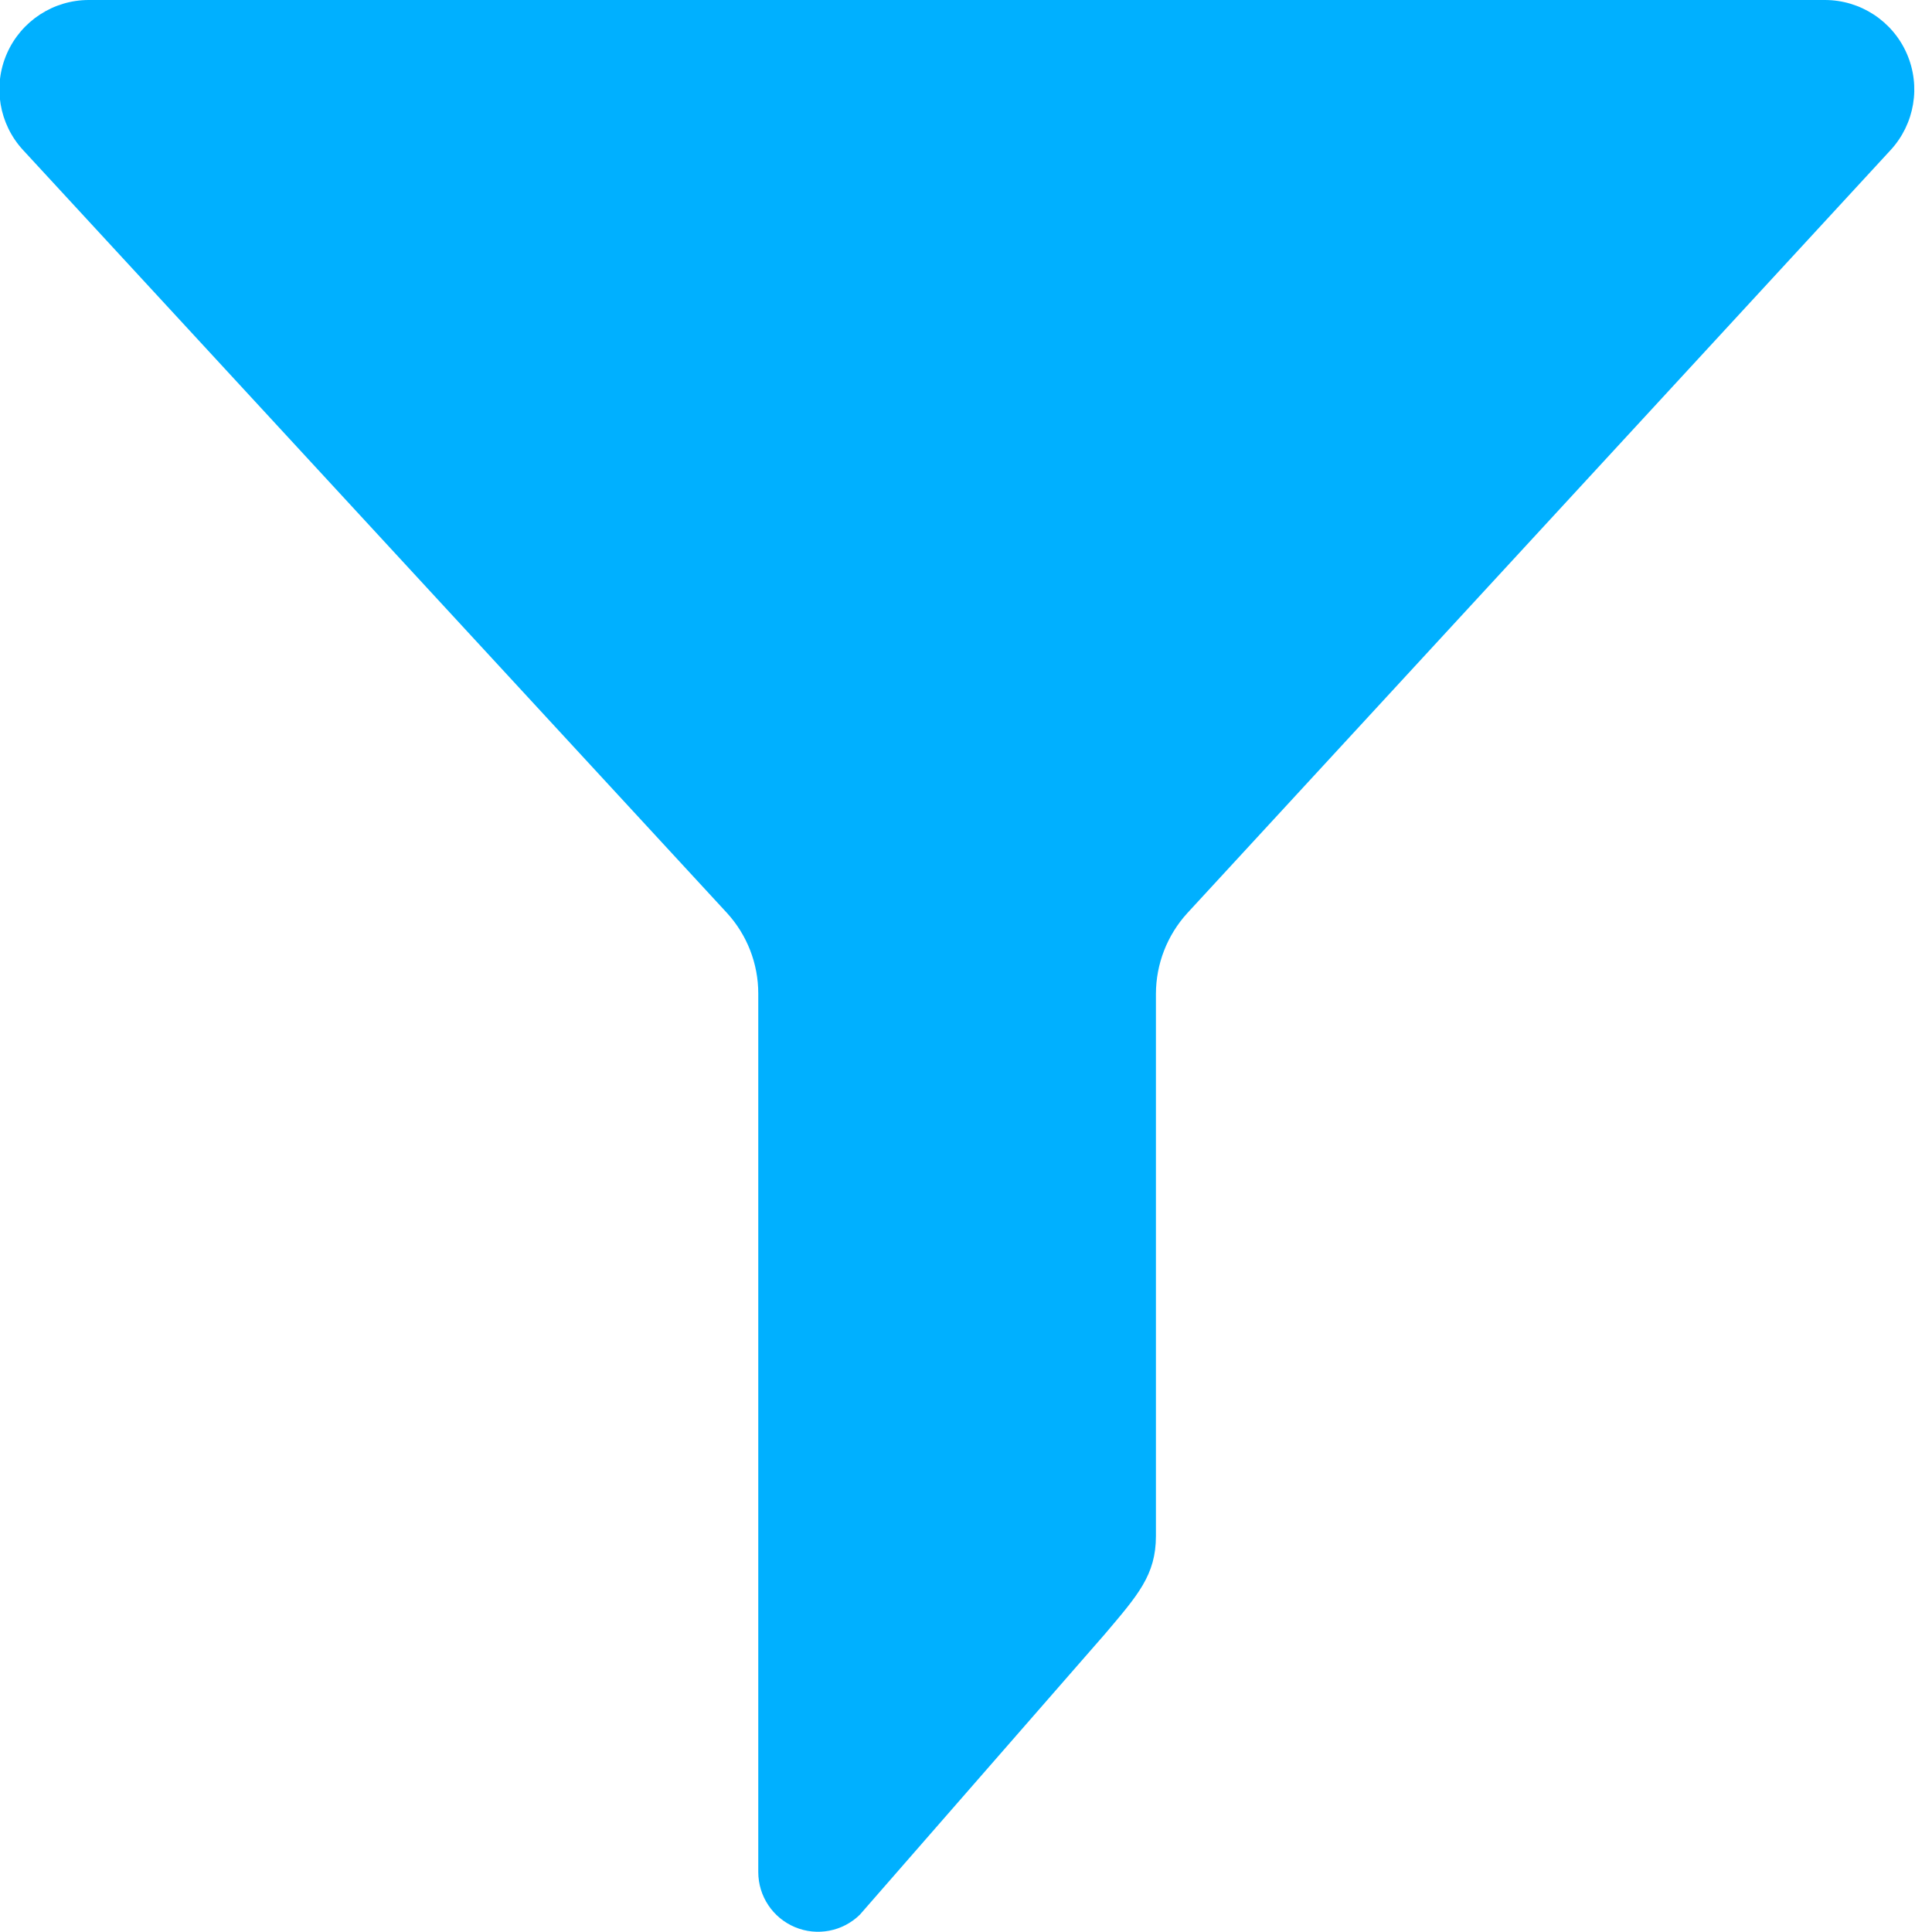
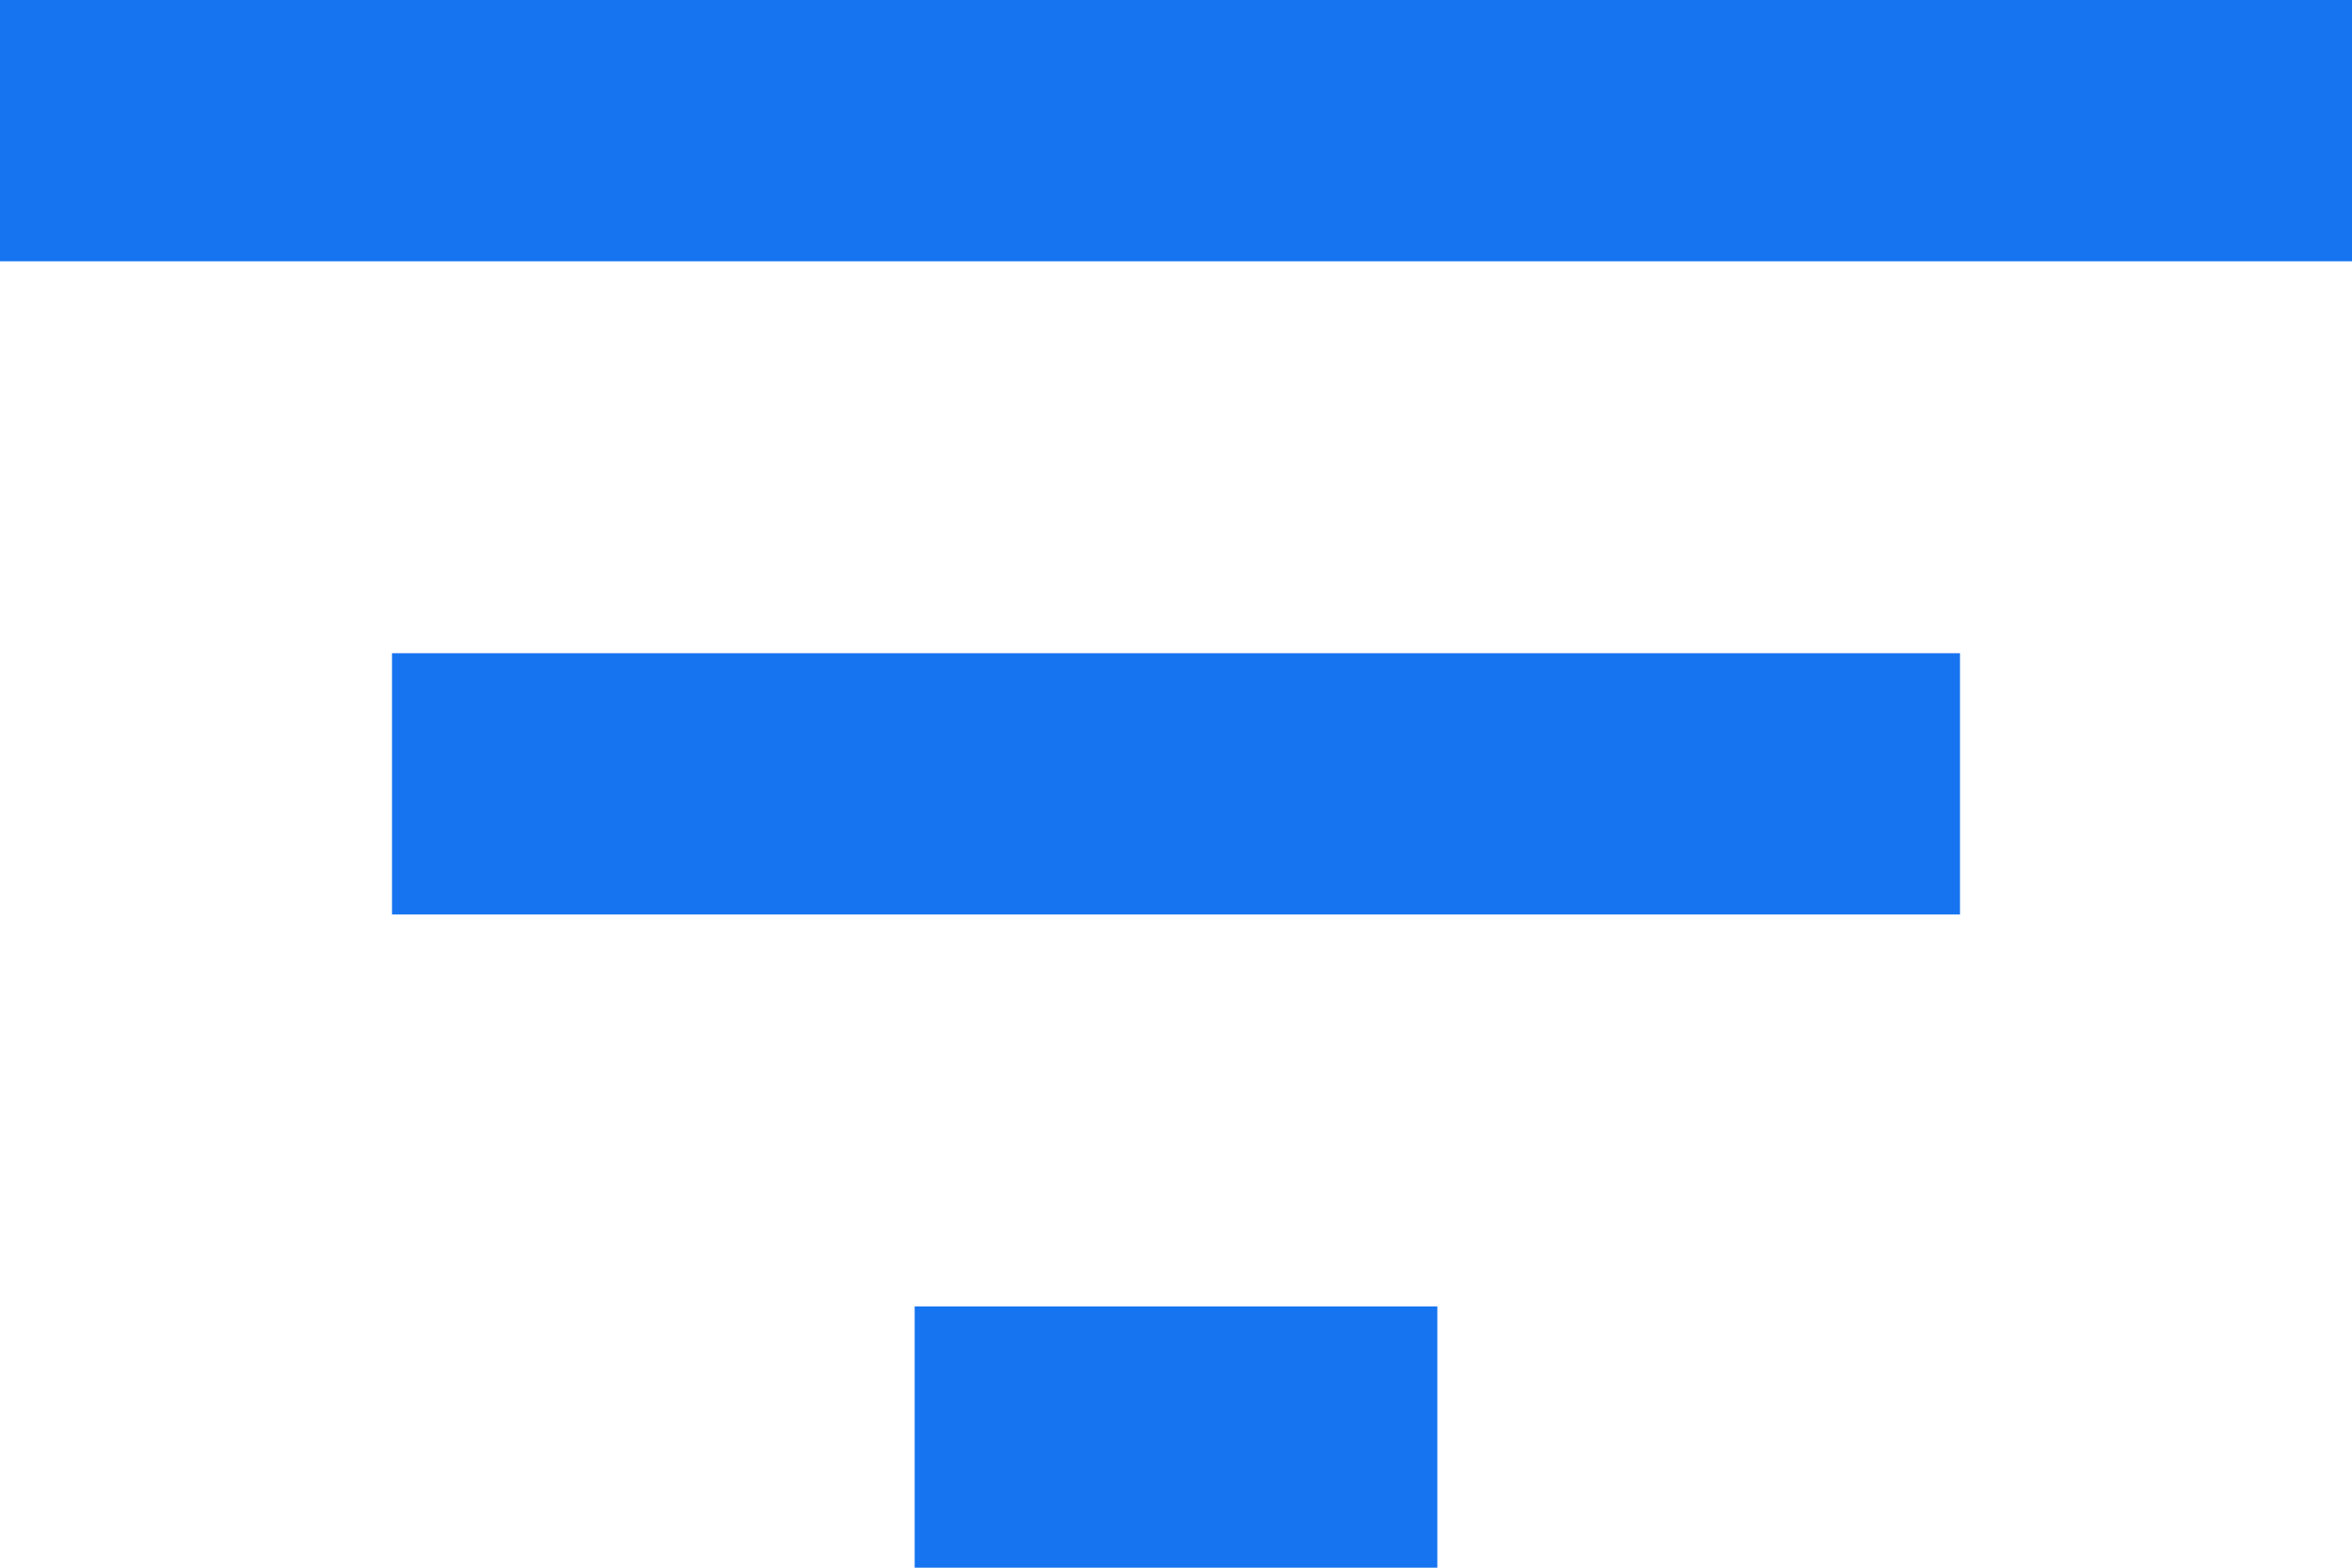
- <svg xmlns="http://www.w3.org/2000/svg" width="14.832" height="14.969" viewBox="0 0 14.832 14.969">
-   <g transform="translate(-4.411)">
-     <path d="M10.043,7.073a.924.924,0,0,1,.243.625v6.807a.463.463,0,0,0,.787.33l1.9-2.176c.254-.3.394-.456.394-.758V7.7a.931.931,0,0,1,.243-.625l5.449-5.912A.693.693,0,0,0,18.549,0H5.1a.693.693,0,0,0-.51,1.163Z" fill="#00b0ff" />
+ <svg xmlns="http://www.w3.org/2000/svg" width="14.49" height="9.66" viewBox="0 0 14.49 9.66">
+   <defs>
+     <style>.a{fill:#1774f0;}</style>
+   </defs>
+   <g transform="translate(0 -76.5)">
+     <g transform="translate(0 76.5)">
+       <path class="a" d="M5.635,86.16h3.22V84.55H5.635ZM0,76.5v1.61H14.49V76.5Zm2.415,5.635h9.66v-1.61H2.415Z" transform="translate(0 -76.5)" />
+     </g>
  </g>
</svg>
